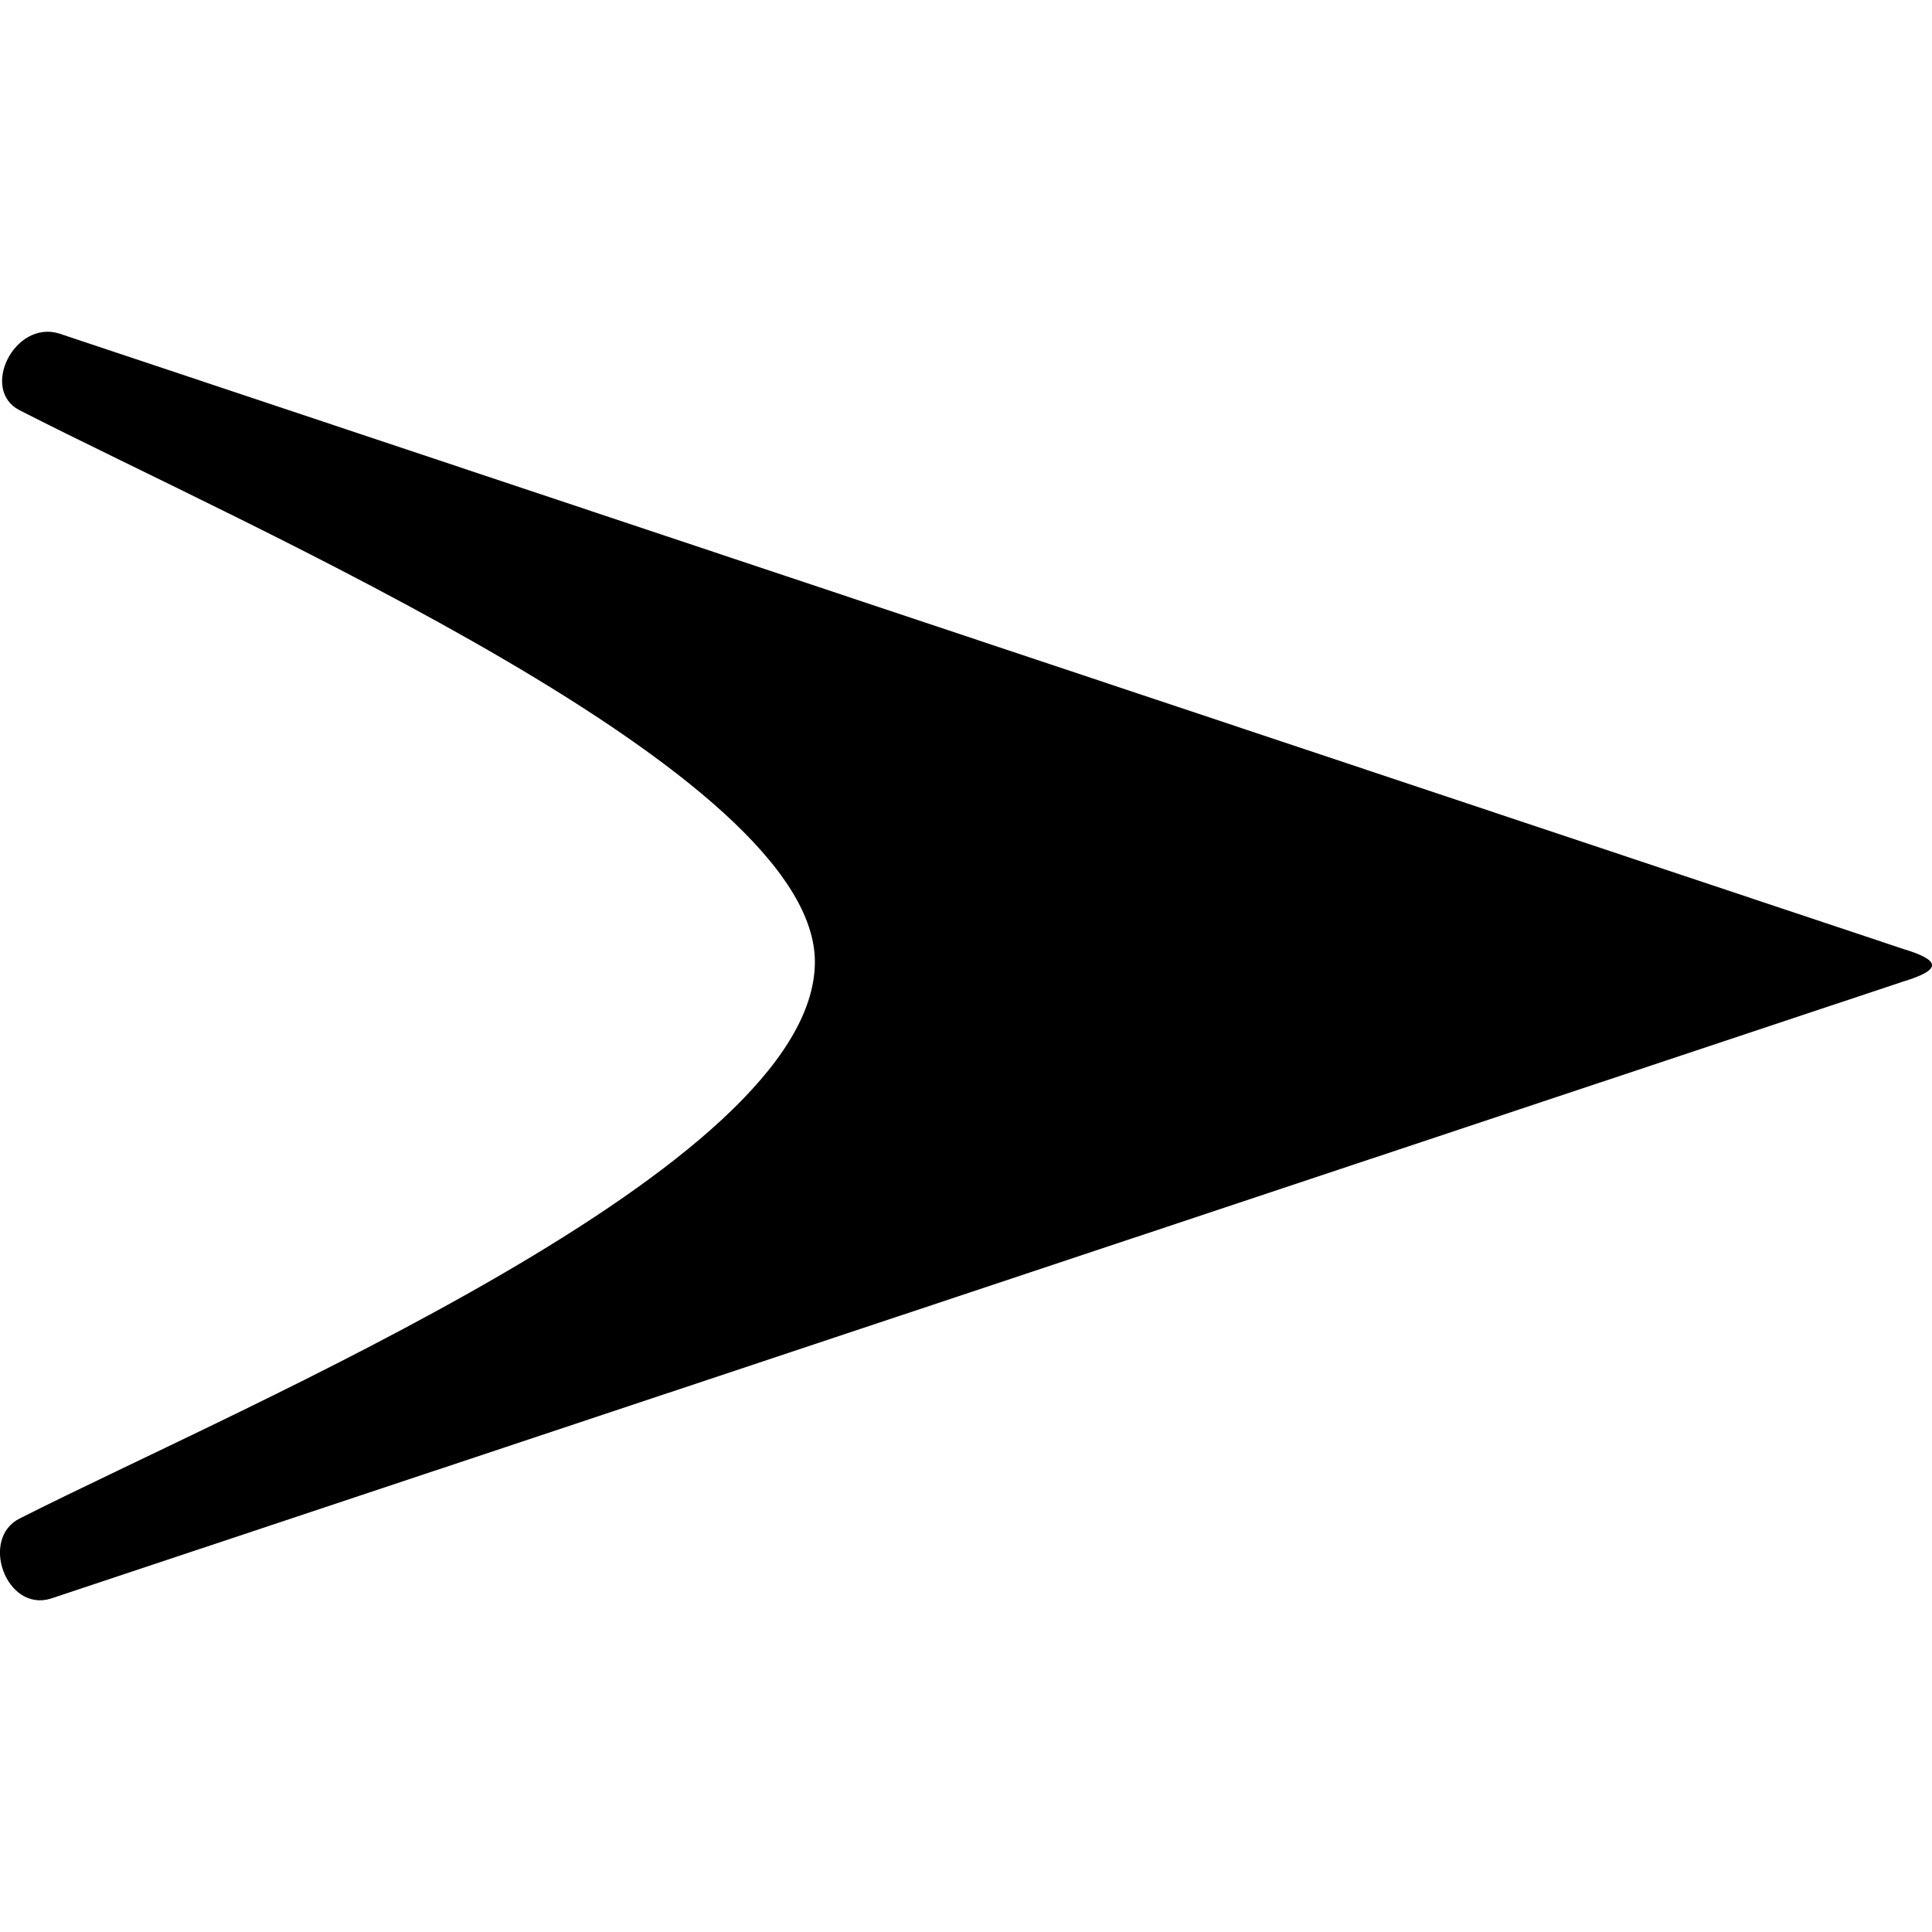
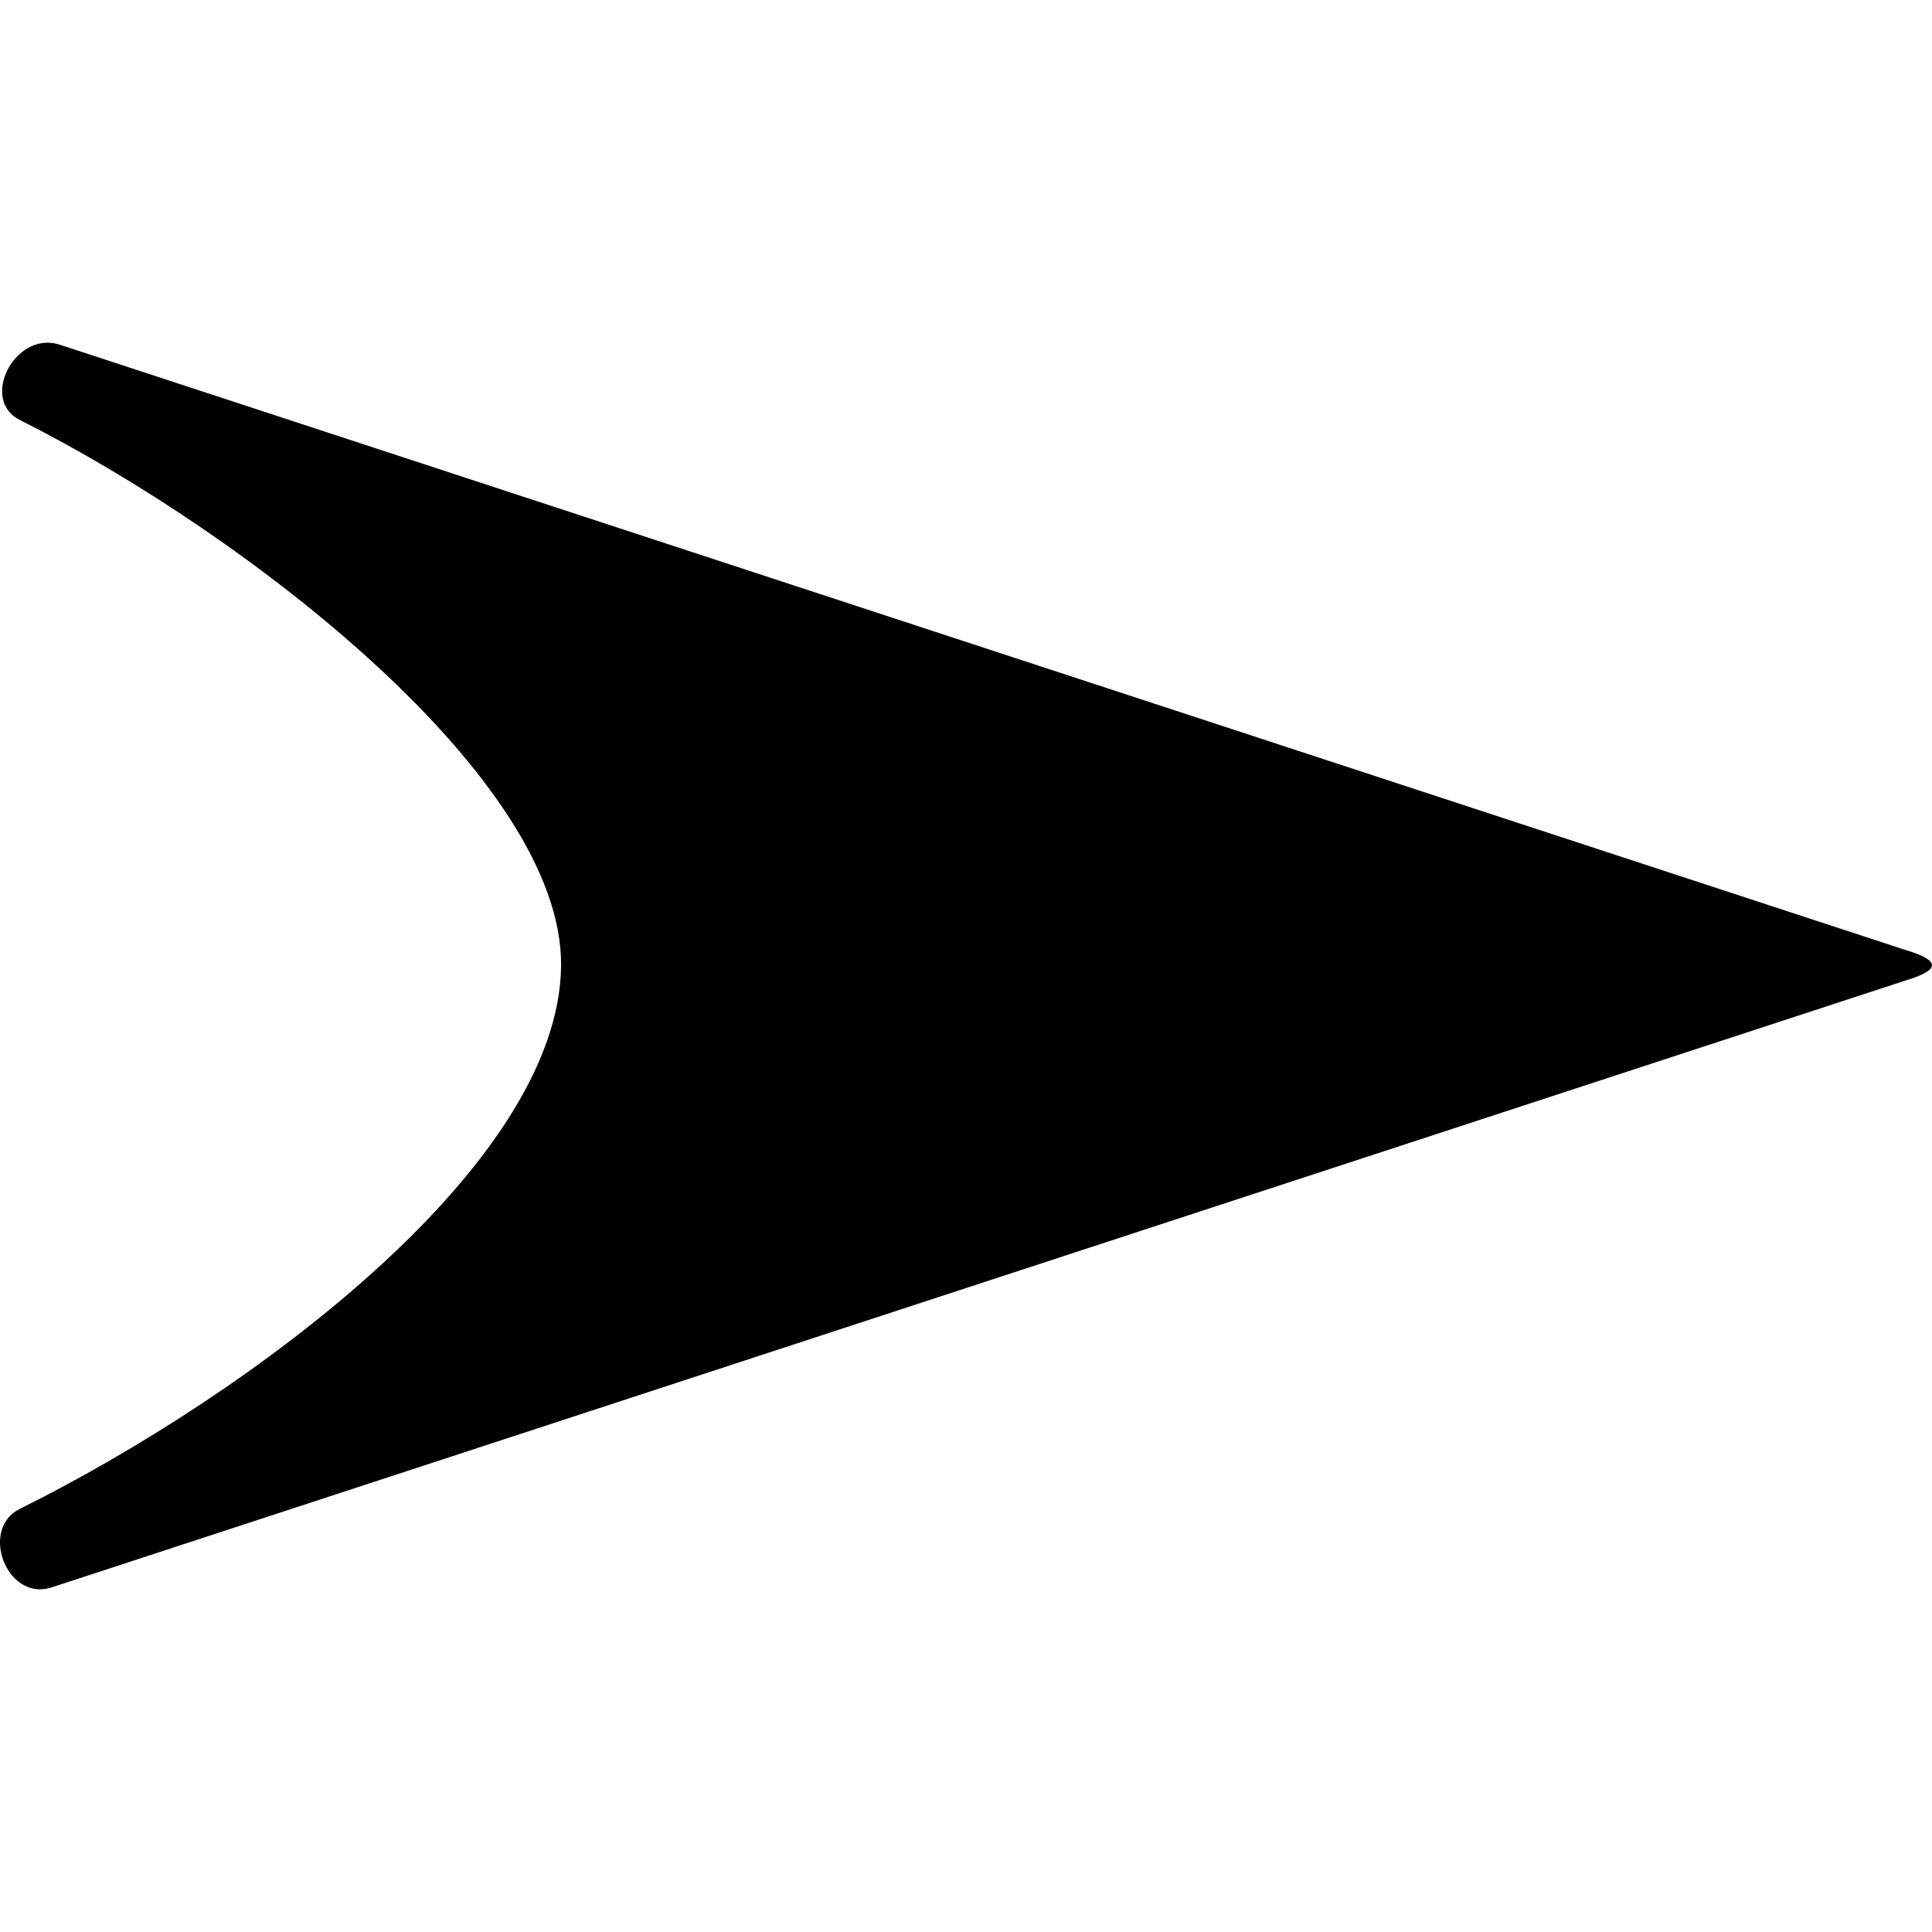
- <svg xmlns="http://www.w3.org/2000/svg" viewBox="0 0 393.57 258.42" width="0.7em" height="0.7em">
+ <svg xmlns="http://www.w3.org/2000/svg" viewBox="0 0 400.5 258.42" width="0.7em" height="0.7em">
  <defs>
    <style>.cls-1{fill:black;}</style>
  </defs>
  <g id="Layer_2" data-name="Layer 2">
    <g id="Layer_1-2" data-name="Layer 1">
-       <path class="cls-1" d="M387.69,125.73,12,.35C2.92-2.39-4.13,11.84,4,16c46.68,23.9,162.46,73.93,162,112.59-.45,41.6-115.49,89.68-162,113.17-8.16,4.11-2.75,19.07,6.31,16.33L387.69,132.38C395.53,130,395.53,128.09,387.69,125.73Z" />
+       <path class="cls-1" d="M394.51,125.73,12.2.35C3-2.39-4.2,11.84,4.08,16c47.5,23.9,112.66,74.55,112.23,113.21-.46,41.6-64.86,89.06-112.23,112.55-8.31,4.11-2.8,19.07,6.43,16.33l384-125.71C402.49,130,402.49,128.09,394.51,125.73Z" />
    </g>
  </g>
</svg>
